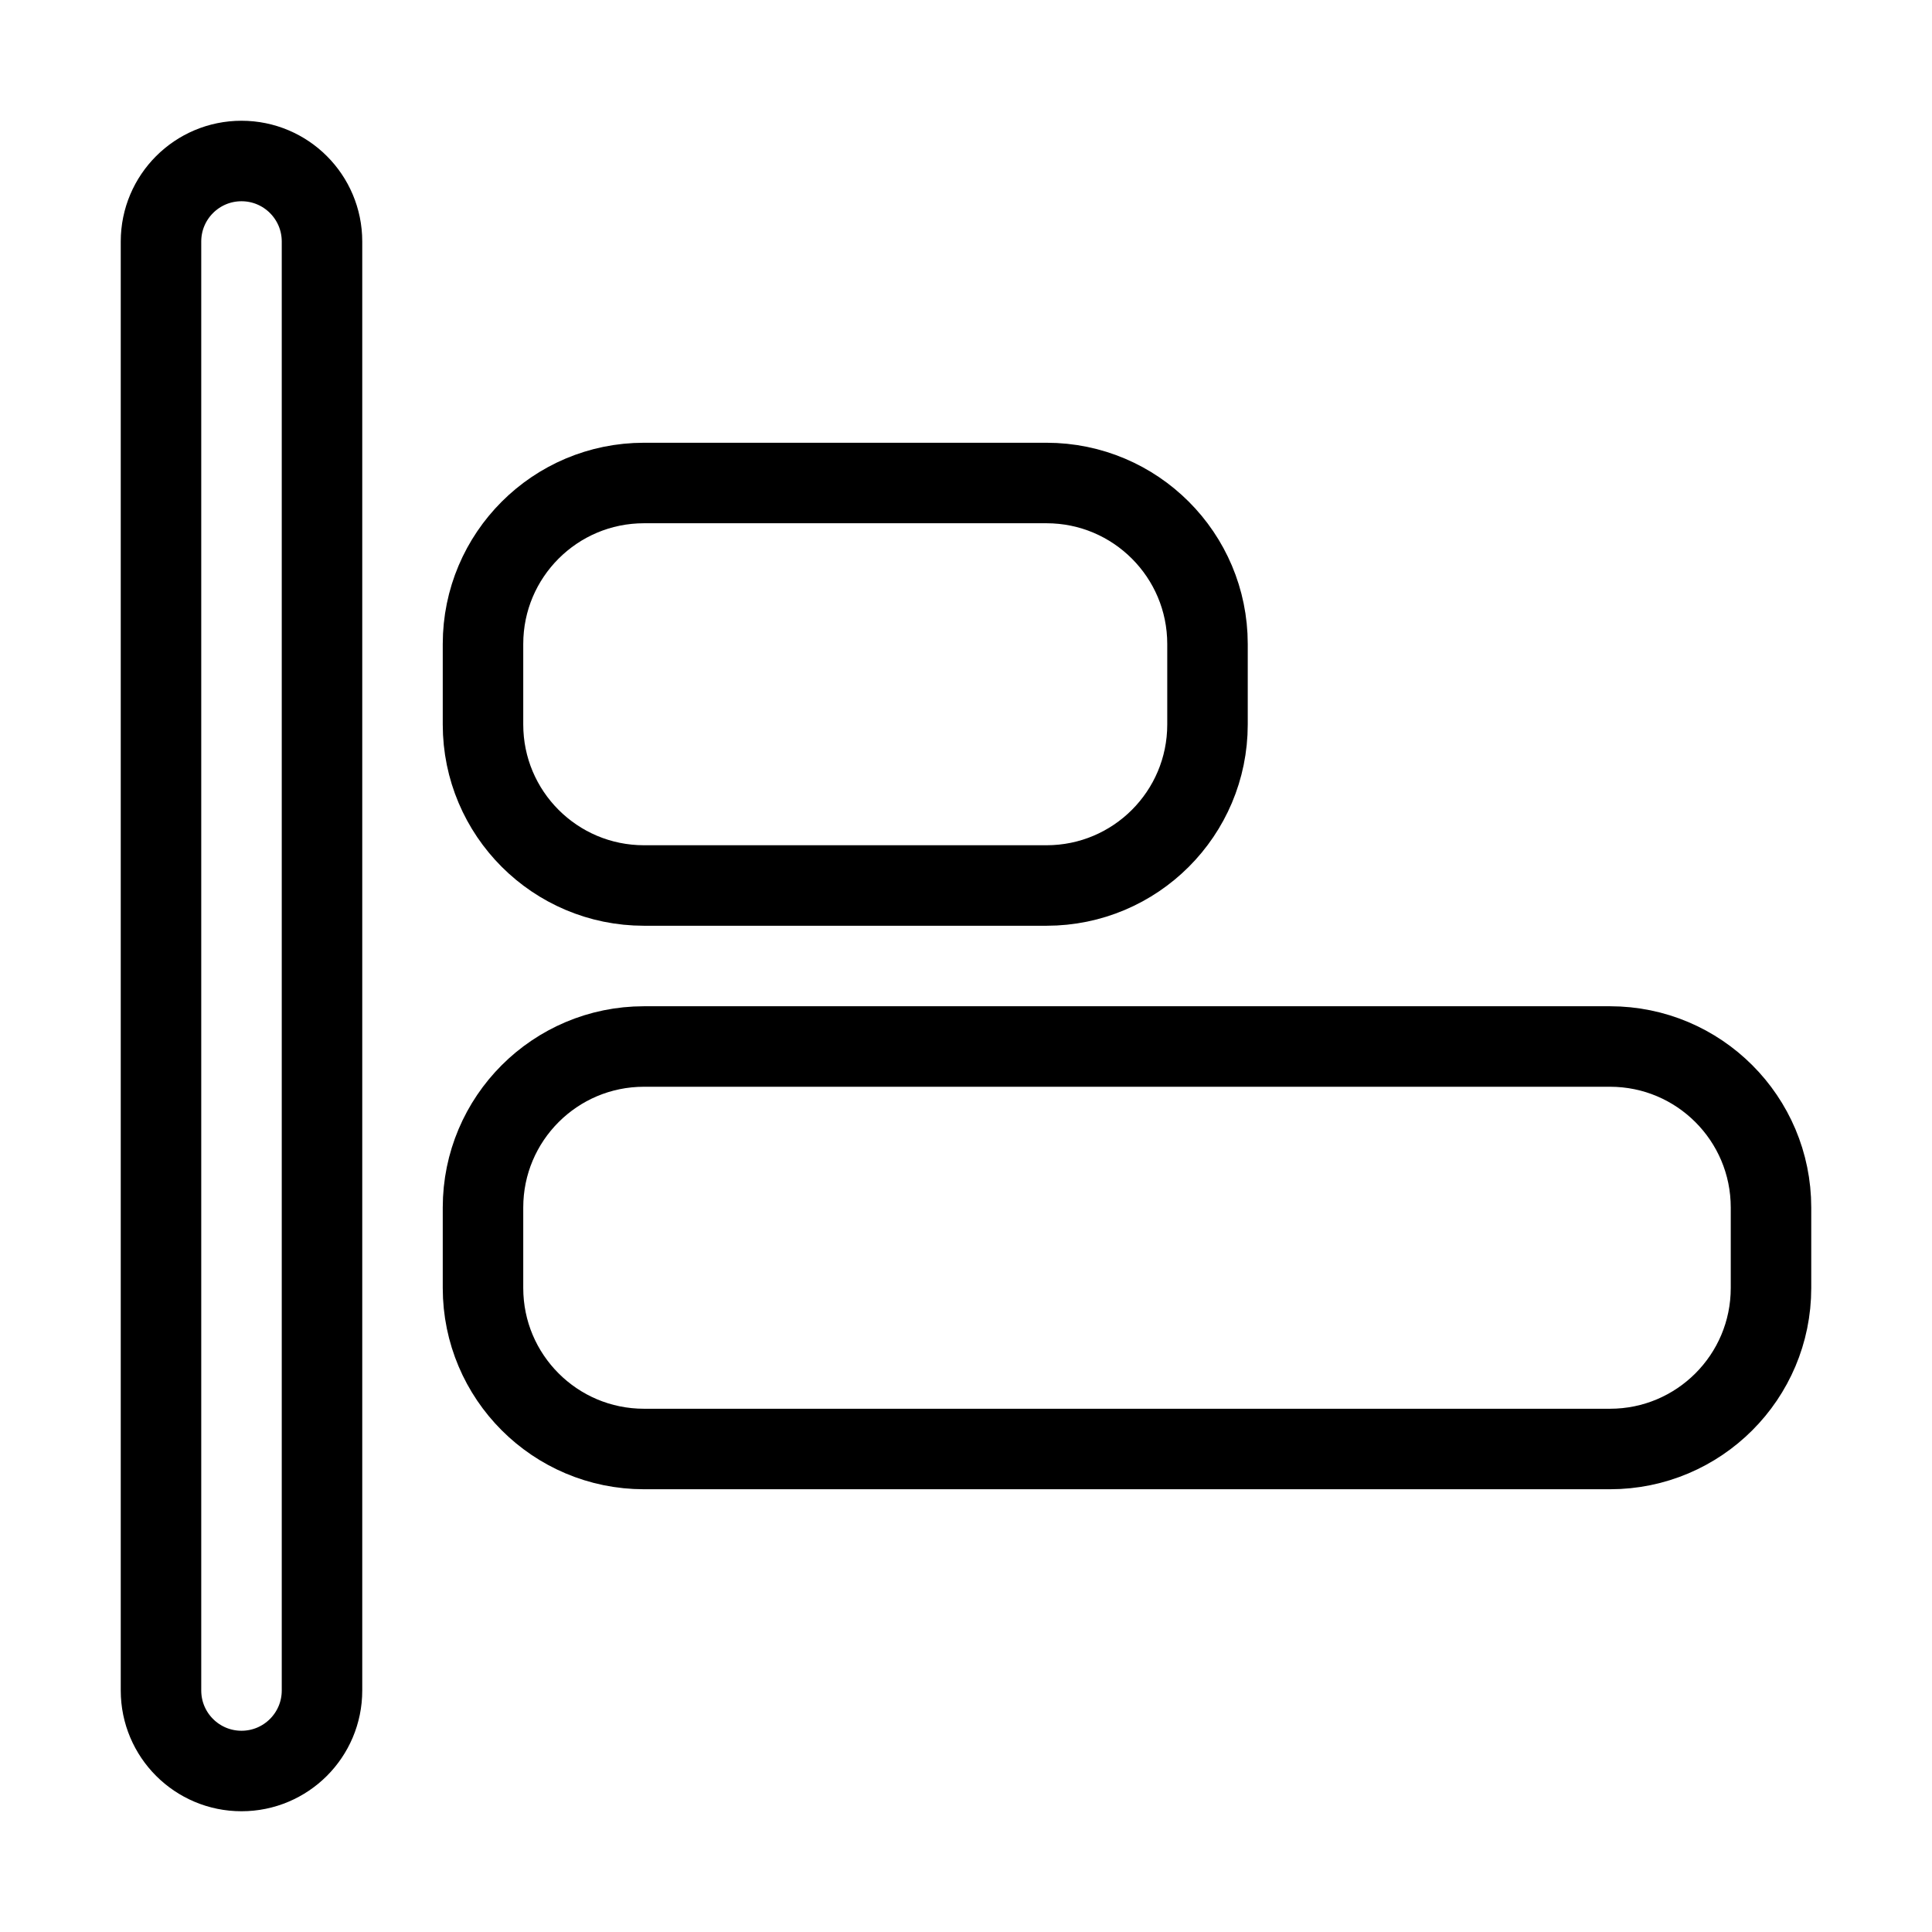
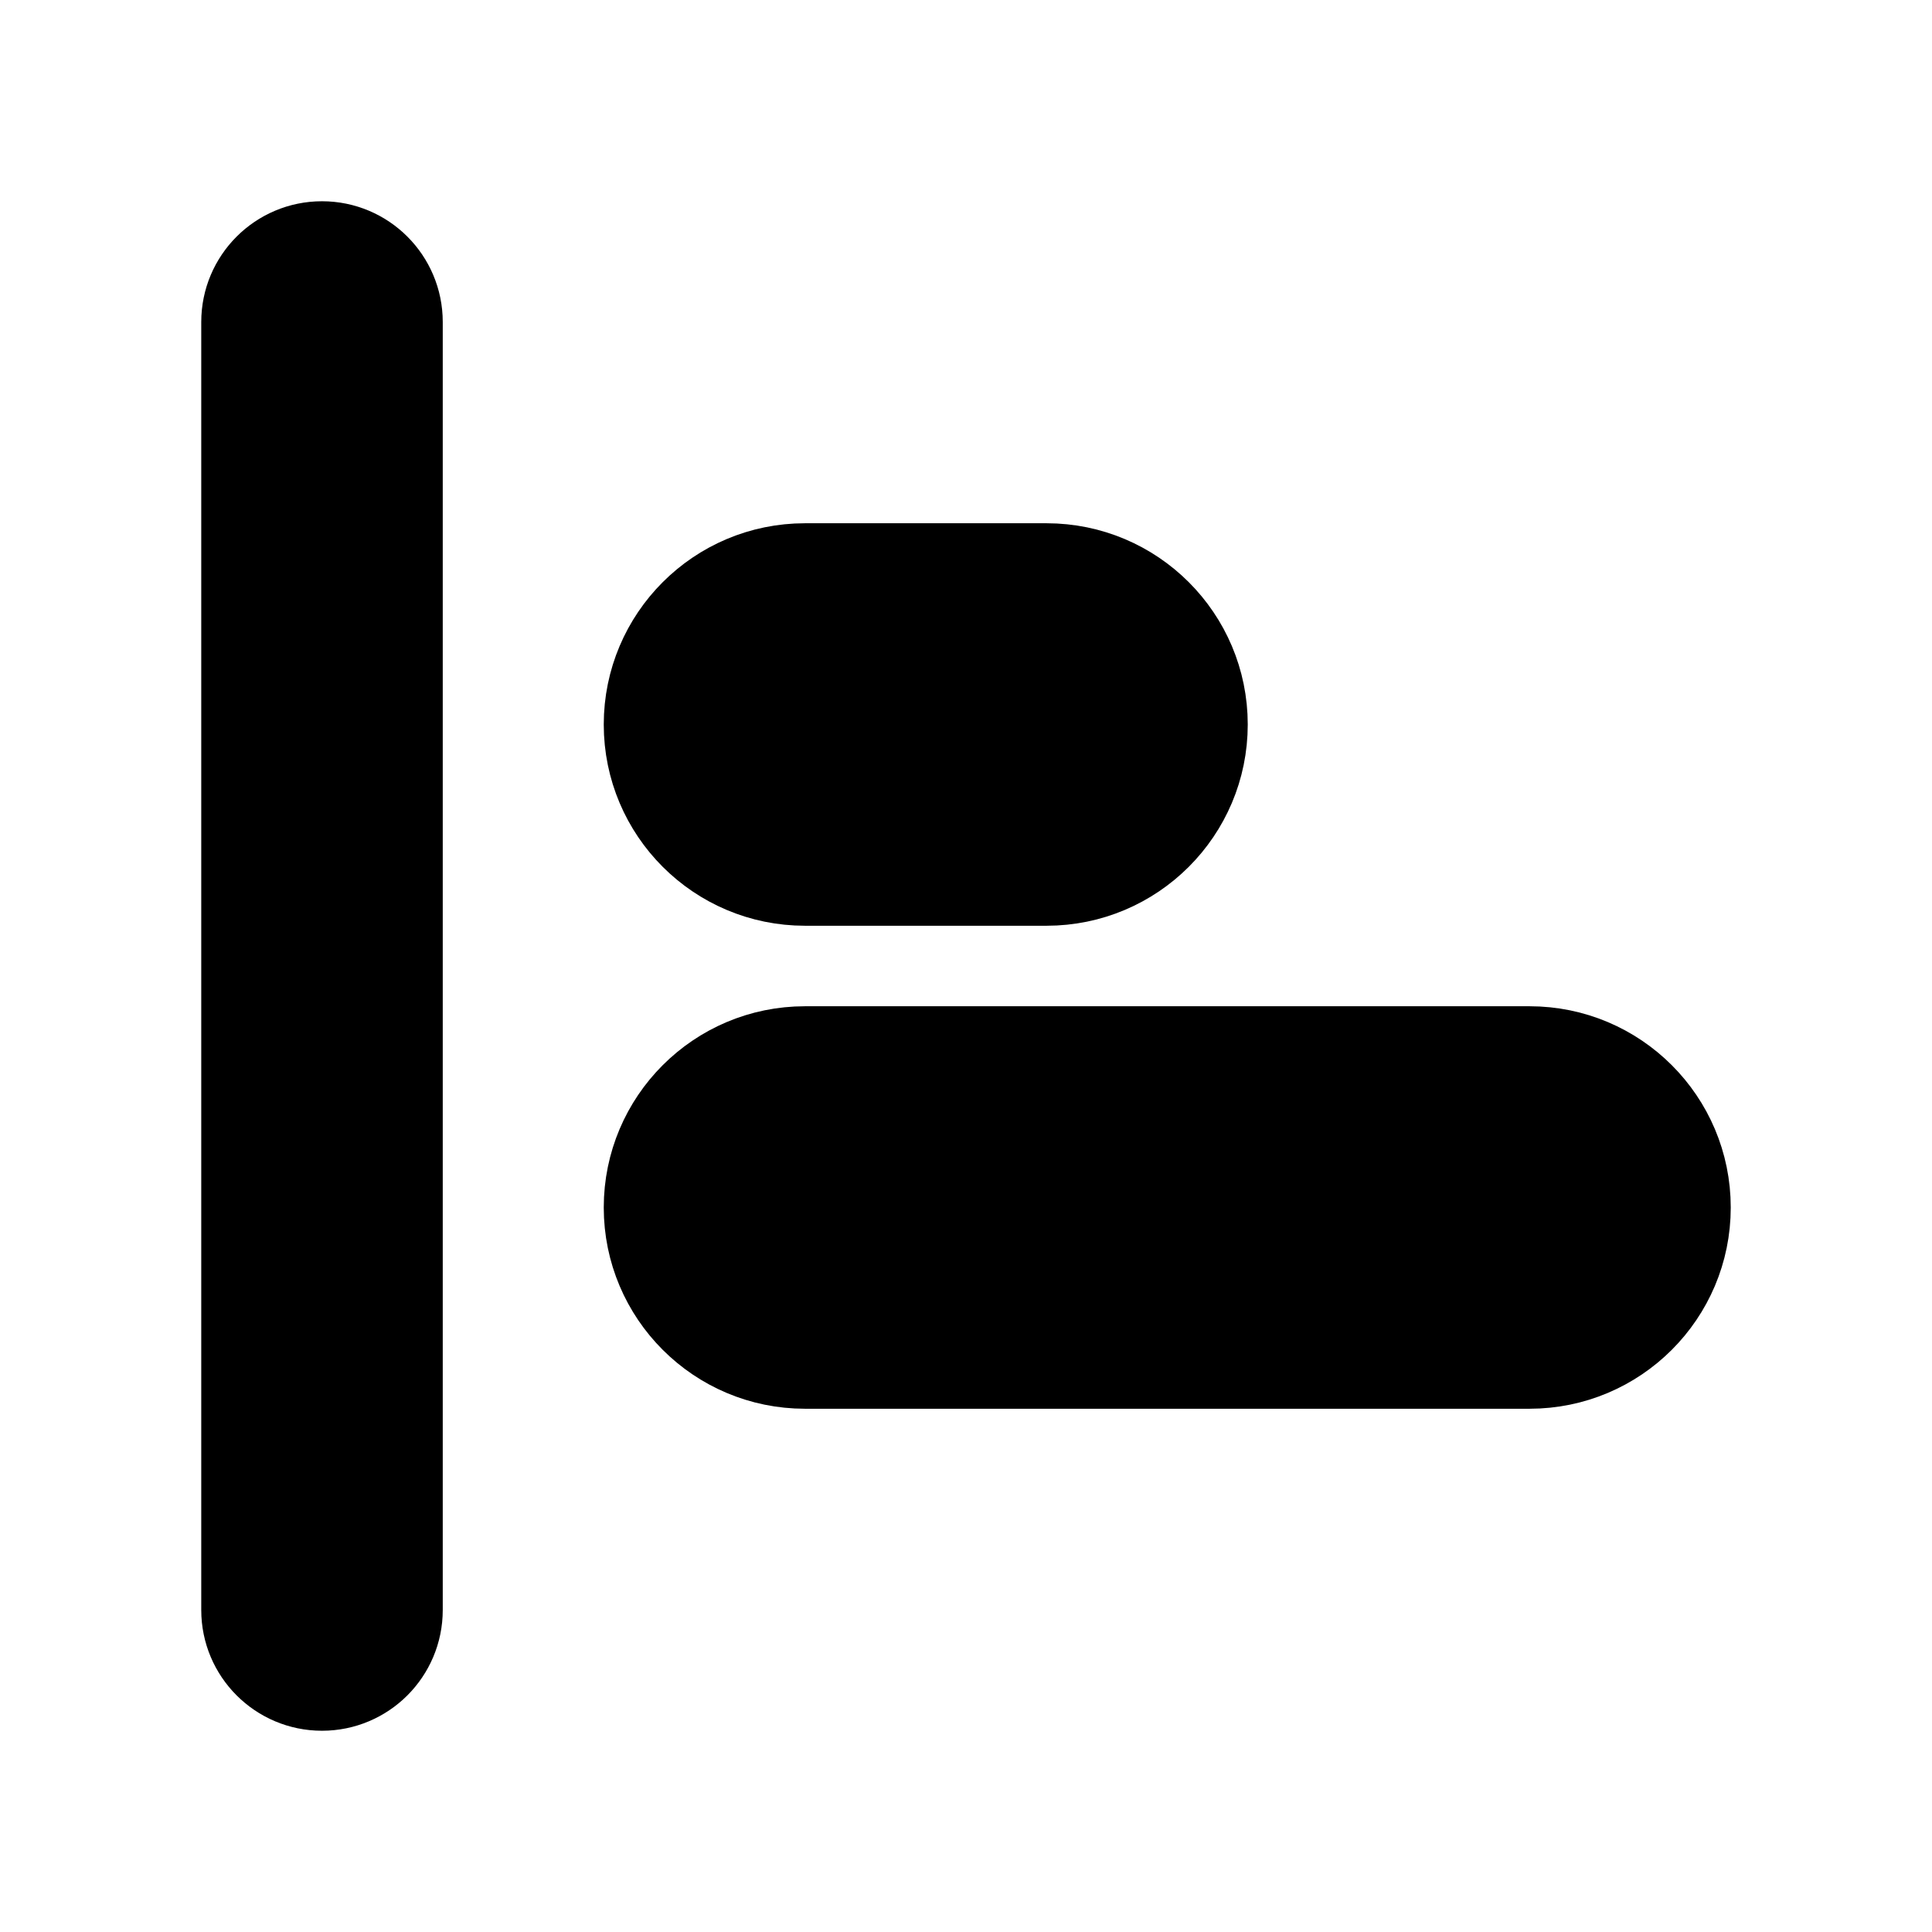
- <svg class="humbleicons__icon" width="1em" height="1em" fill="none" stroke="currentColor" viewBox="0 0 24 24" style="top: .125em; position: relative;">
-   <rect width="9" height="5" x="6" y="6" rx="2" />
-   <rect width="2" height="20" x="2" y="2" rx="1" />
-   <rect width="16" height="5" x="6" y="13" rx="2" />
+ <svg class="humbleicons__icon" width="1em" height="1em" fill="currentColor" stroke="currentColor" viewBox="0 0 24 24" style="top: .125em; position: relative;">
+   <path d="M8 9a2 2 0 012-2h3a2 2 0 110 4h-3a2 2 0 01-2-2z" />
+   <rect width="2" height="18" x="3" y="3" rx="1" />
+   <rect width="13" height="4" x="8" y="13" rx="2" />
</svg>
